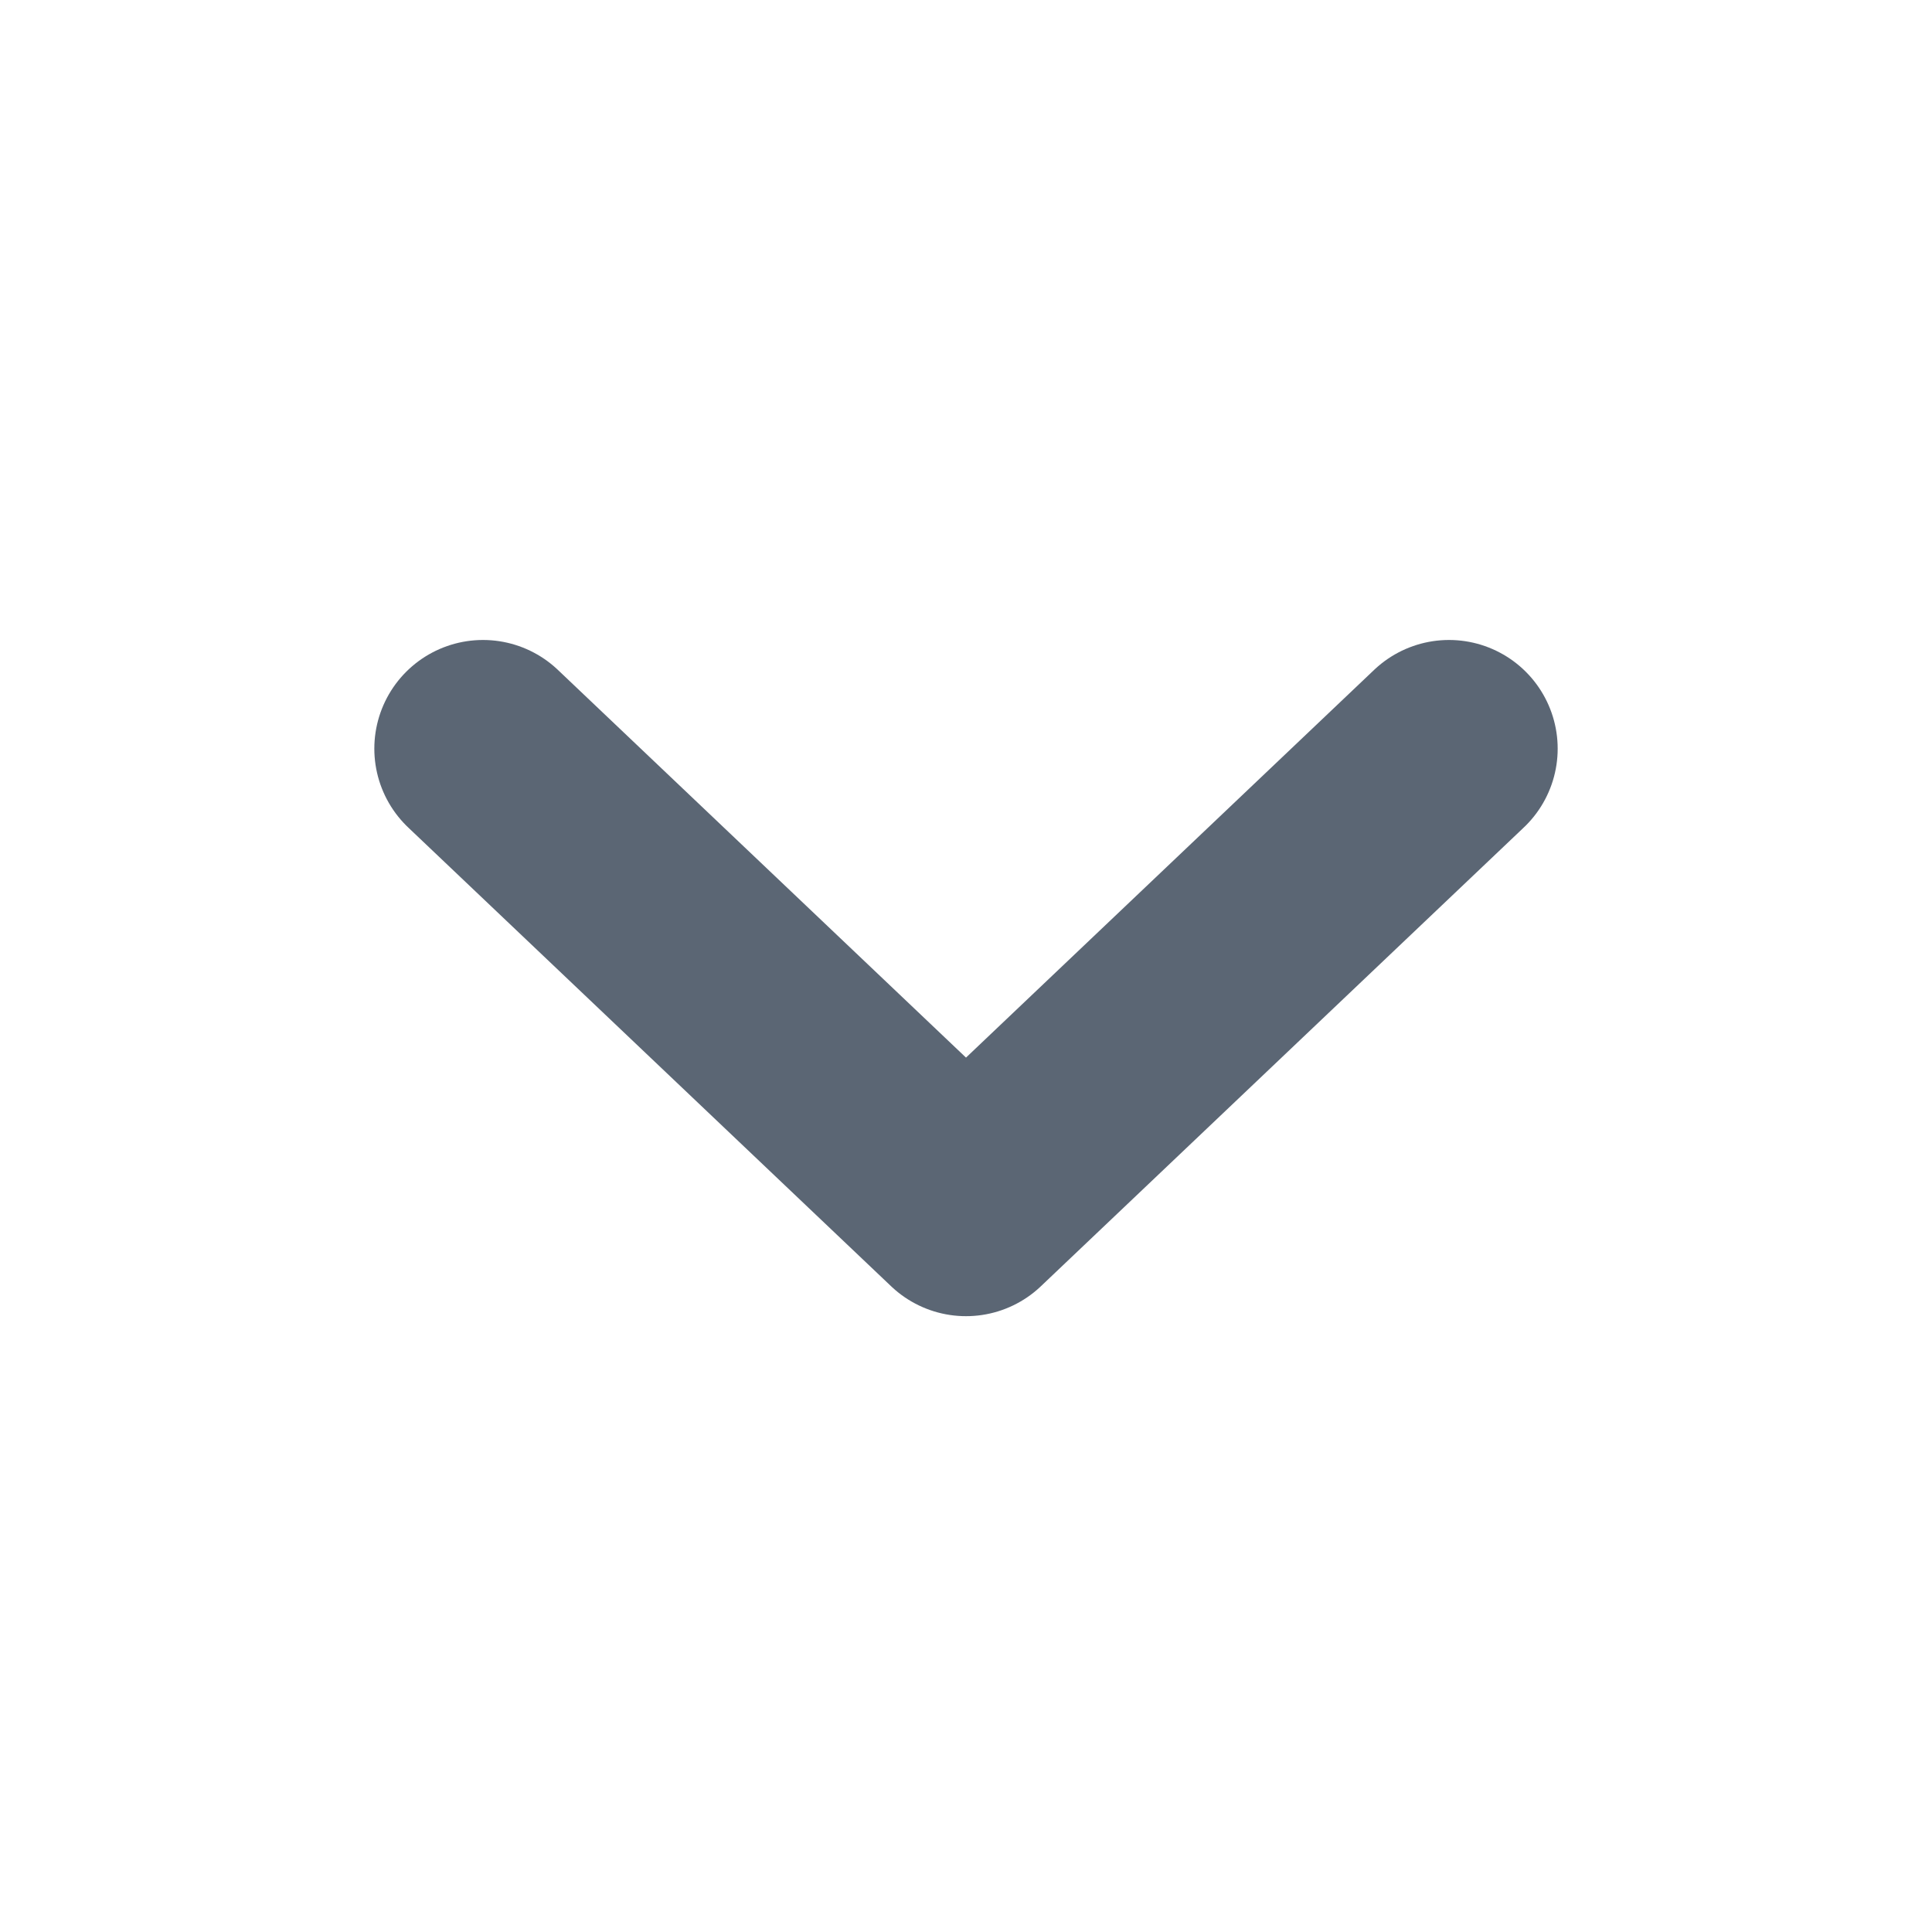
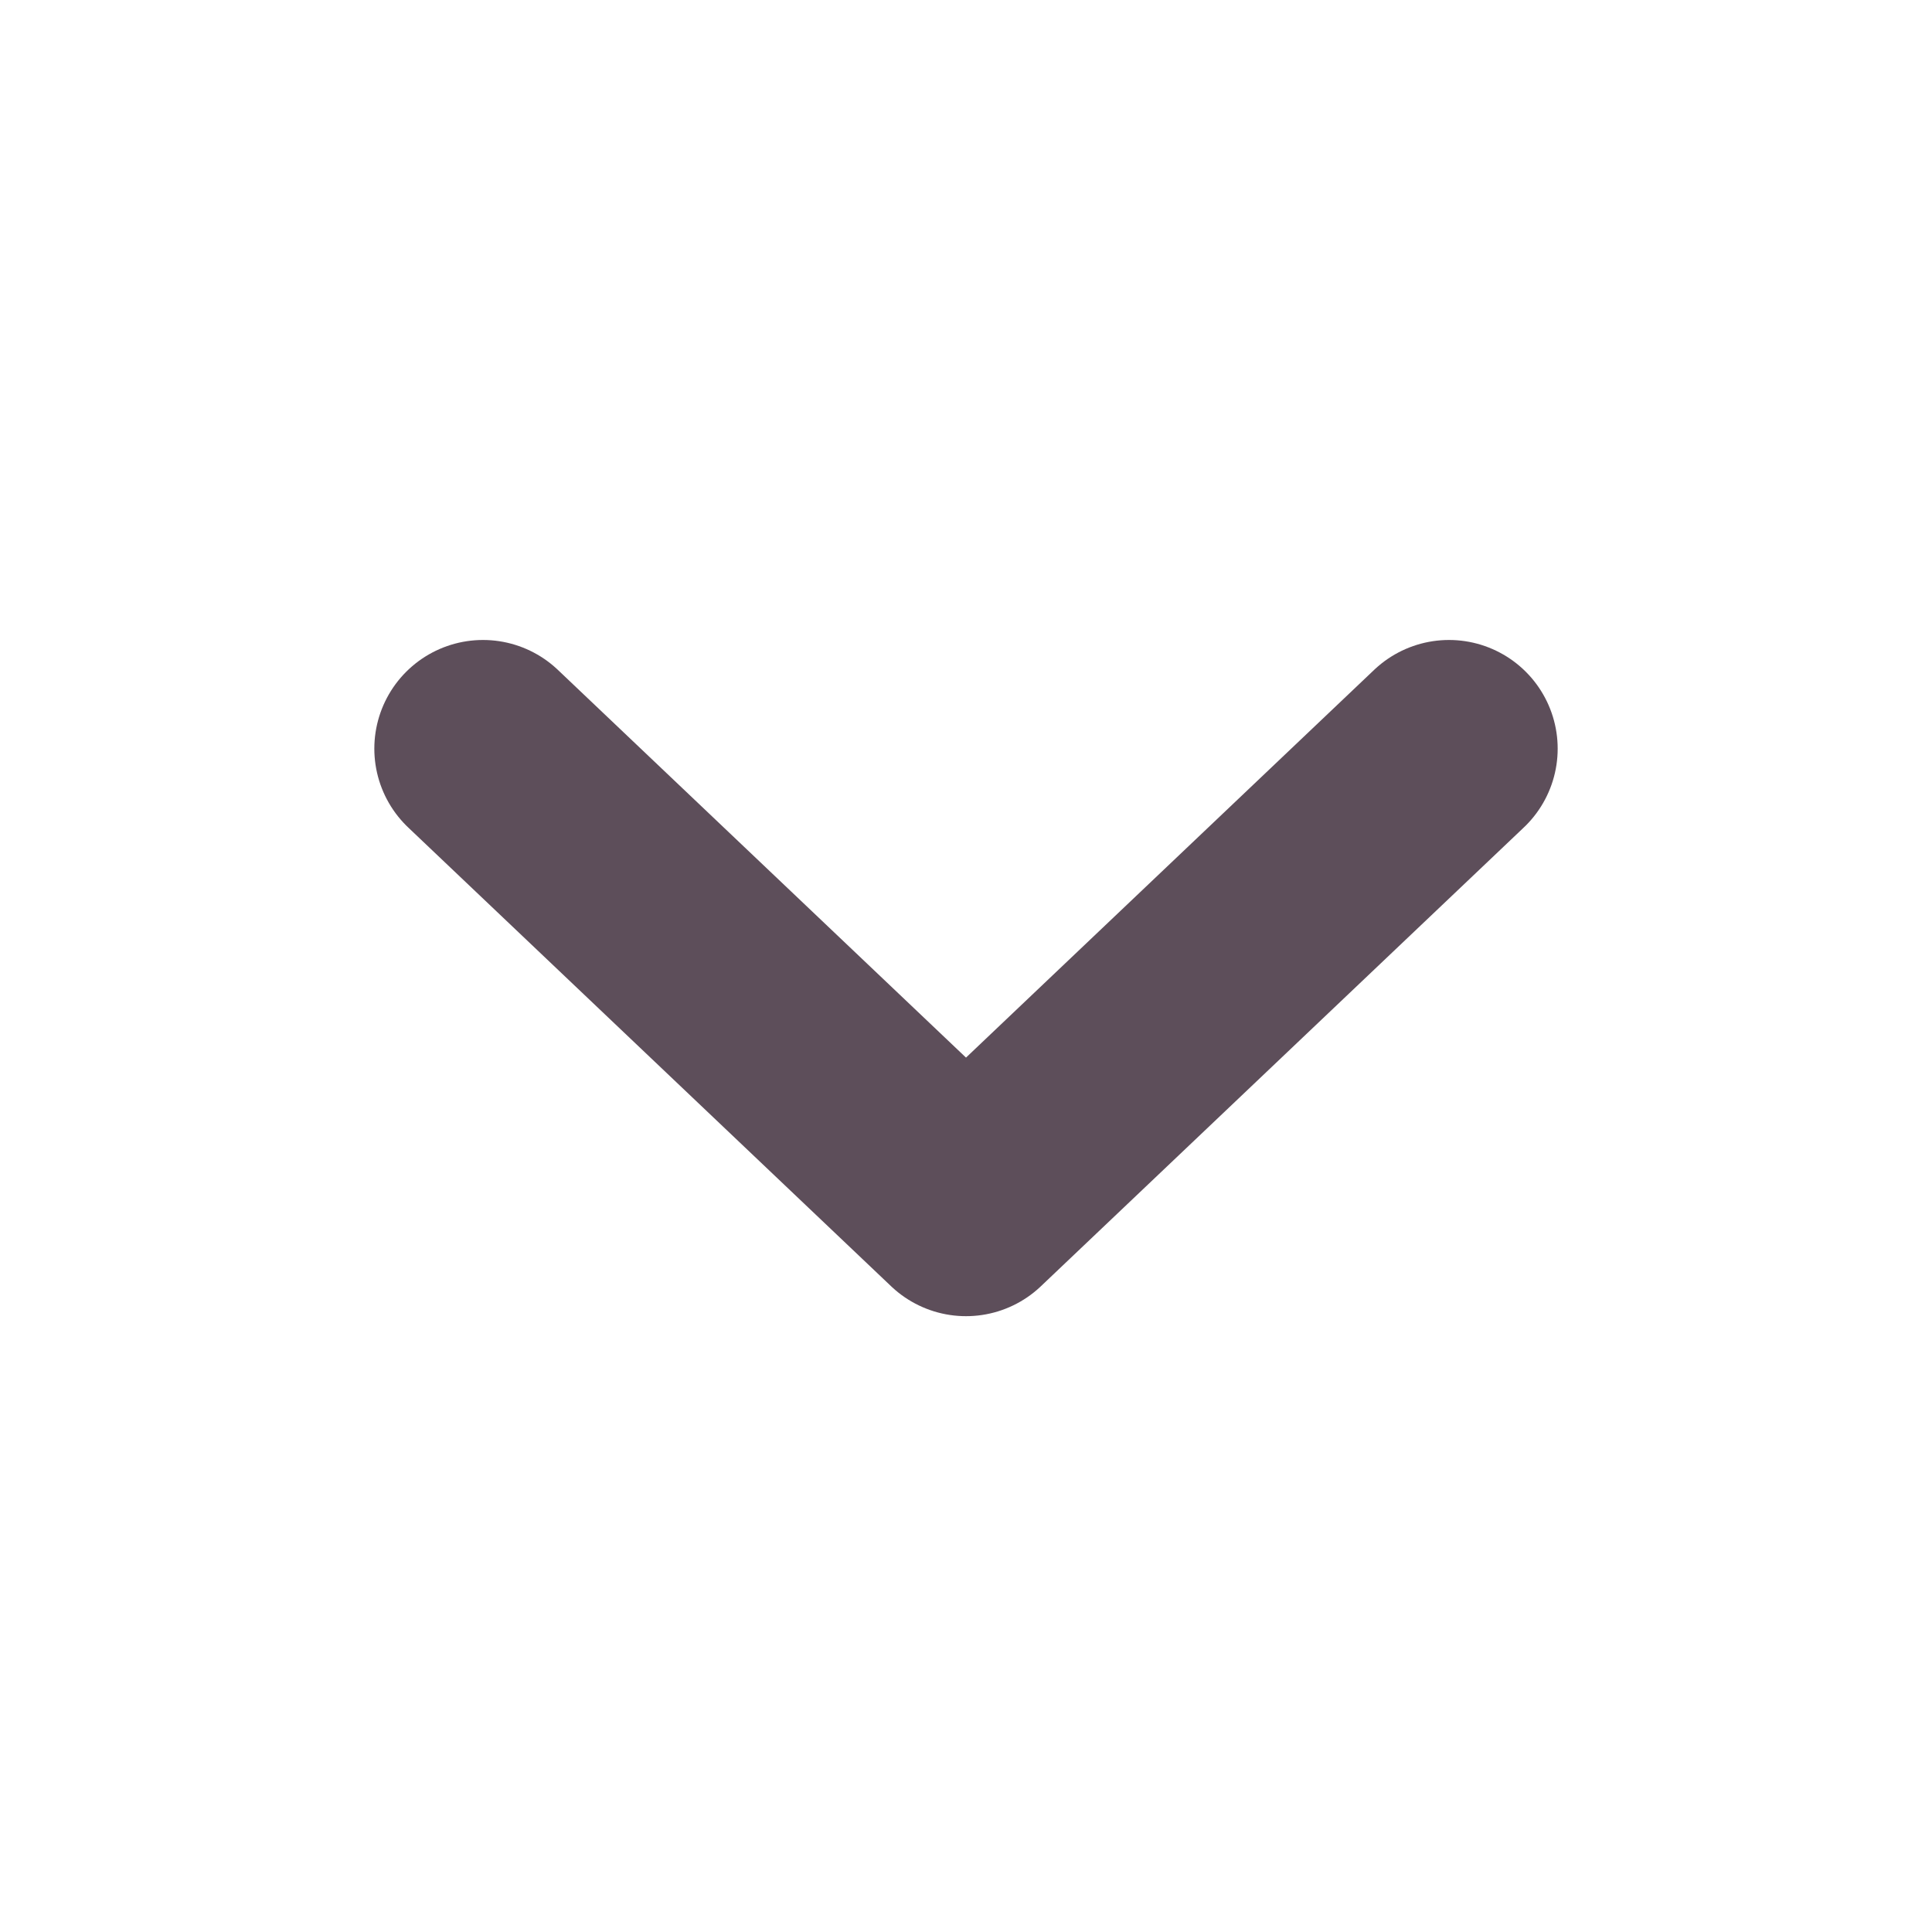
<svg xmlns="http://www.w3.org/2000/svg" width="16" height="16">
-   <path d="M4 6.2 8 10 12 6.2" fill="none" stroke="#5b6674" stroke-width="1.8" stroke-linecap="round" stroke-linejoin="round" />
+   <path d="M4 6.2 8 10 12 6.2" fill="none" stroke="#5d4e5a" stroke-width="1.8" stroke-linecap="round" stroke-linejoin="round" />
</svg>
